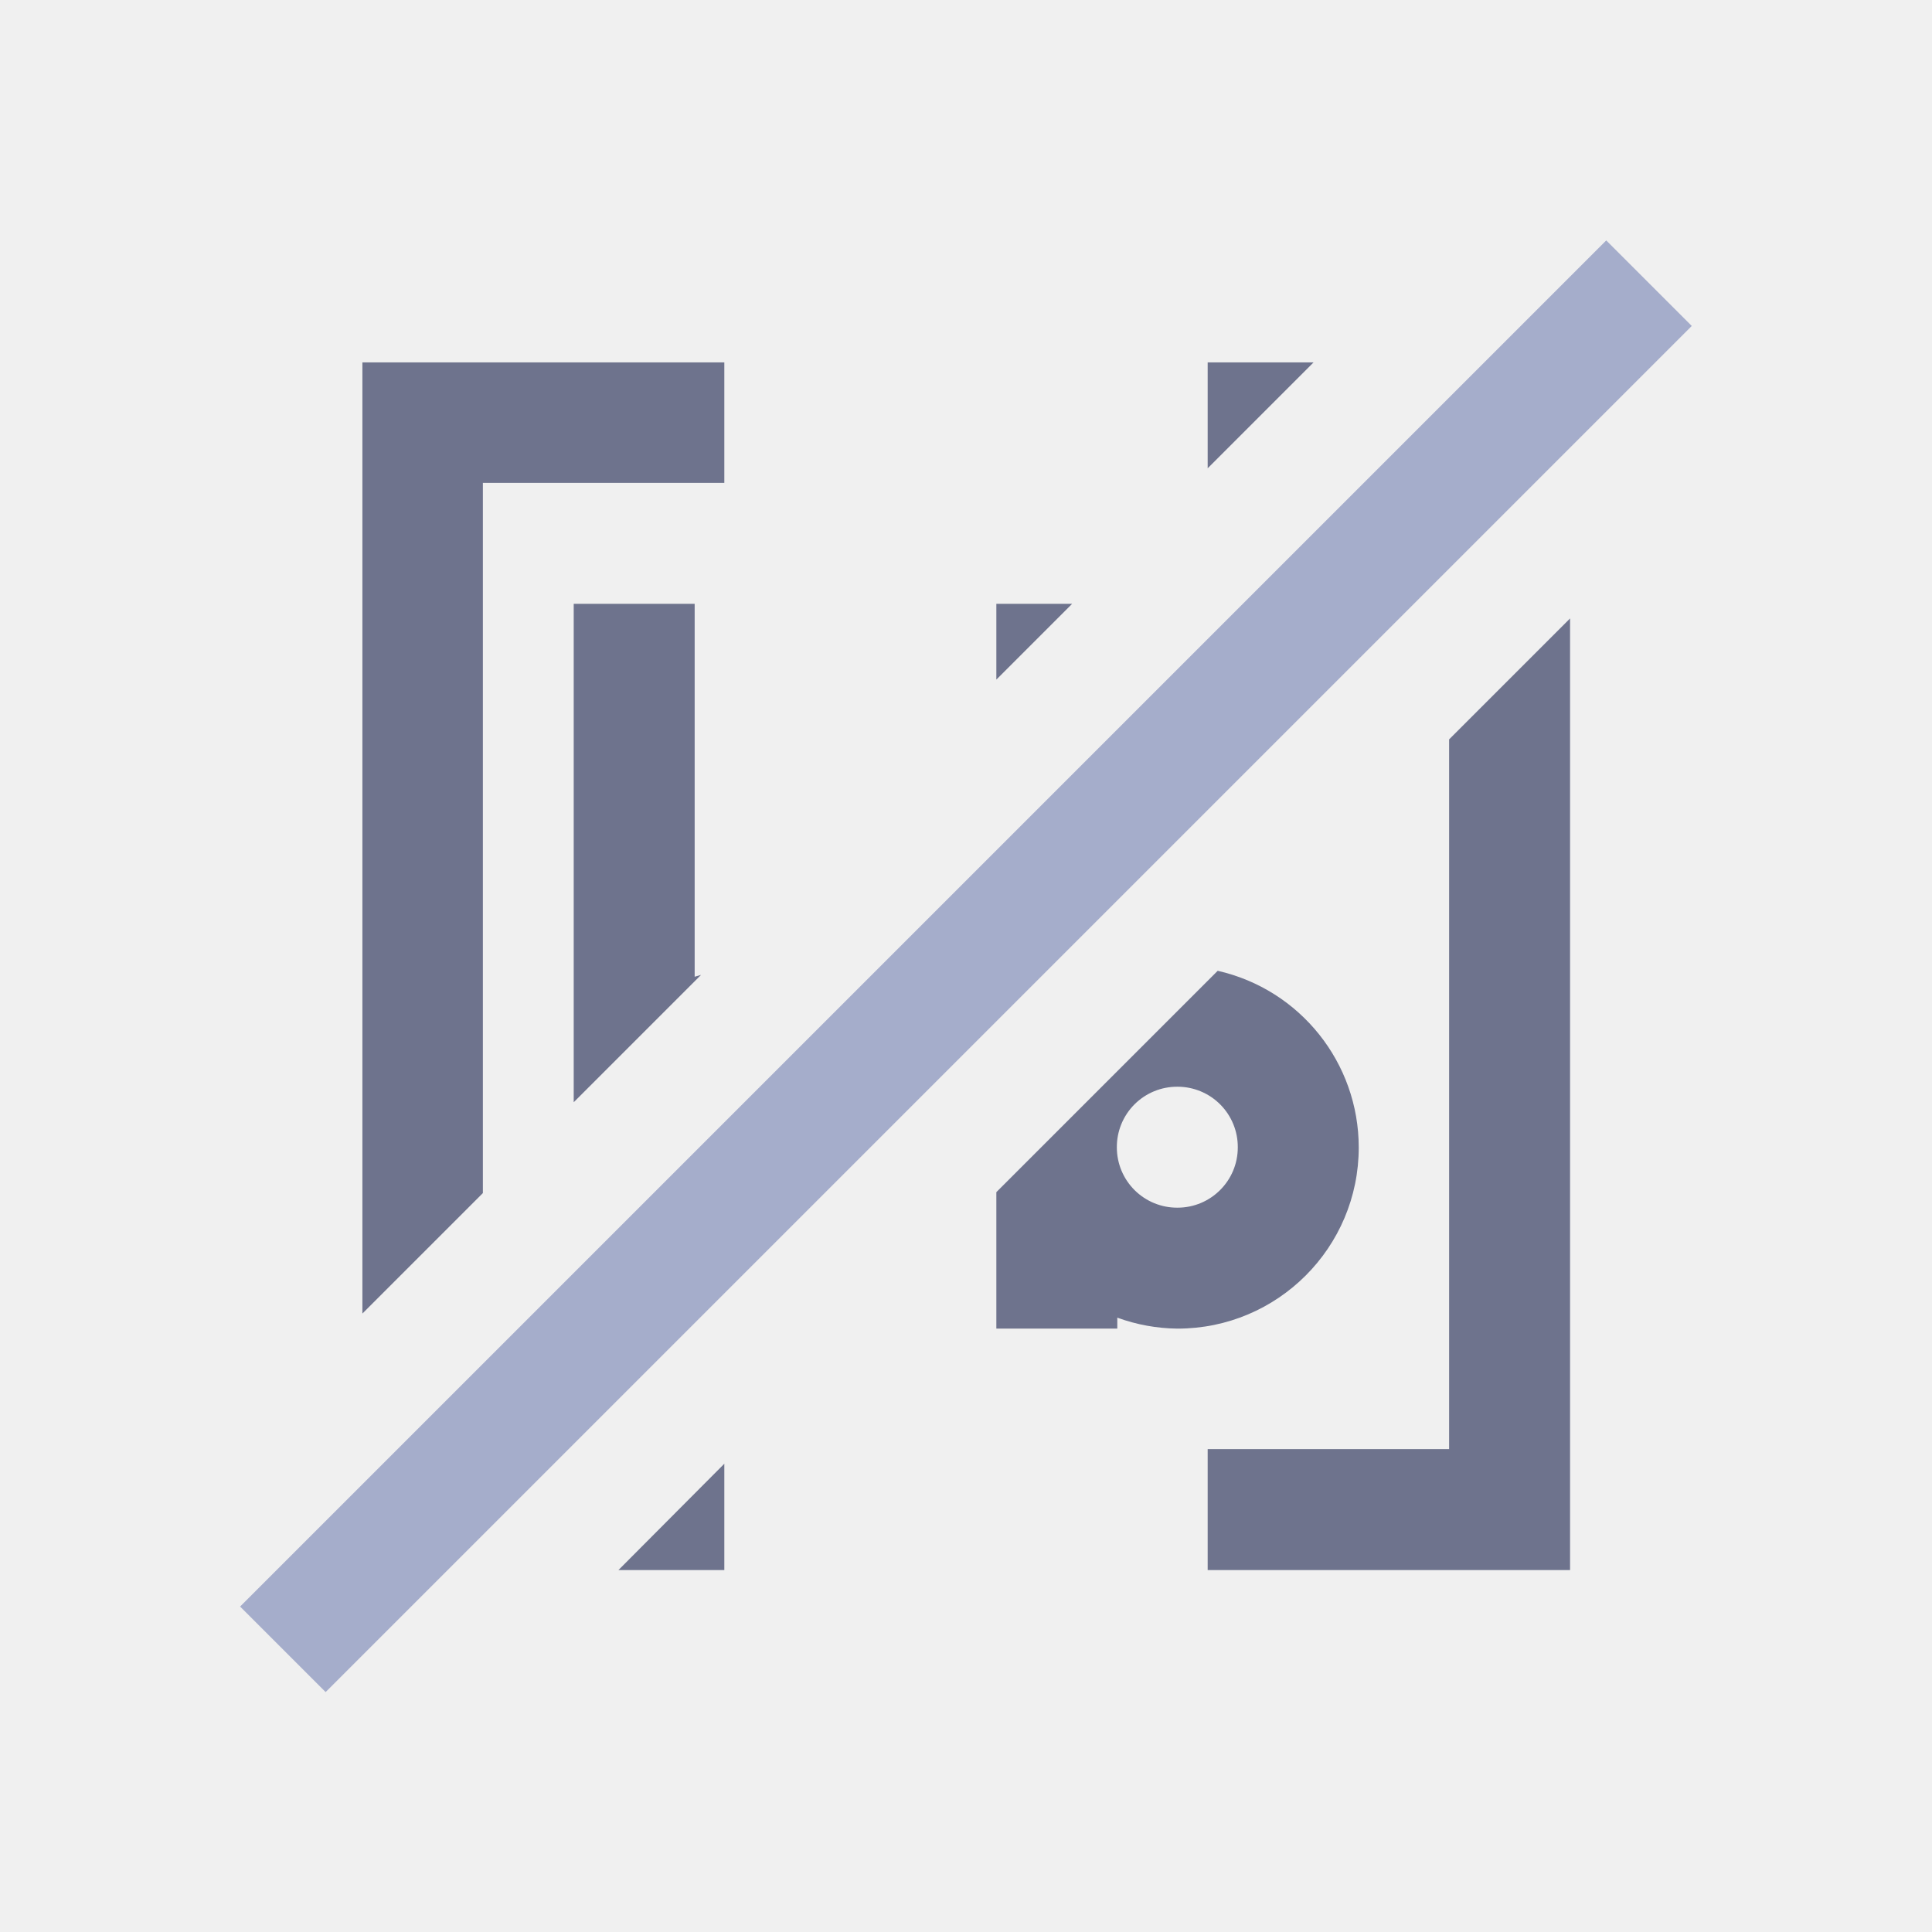
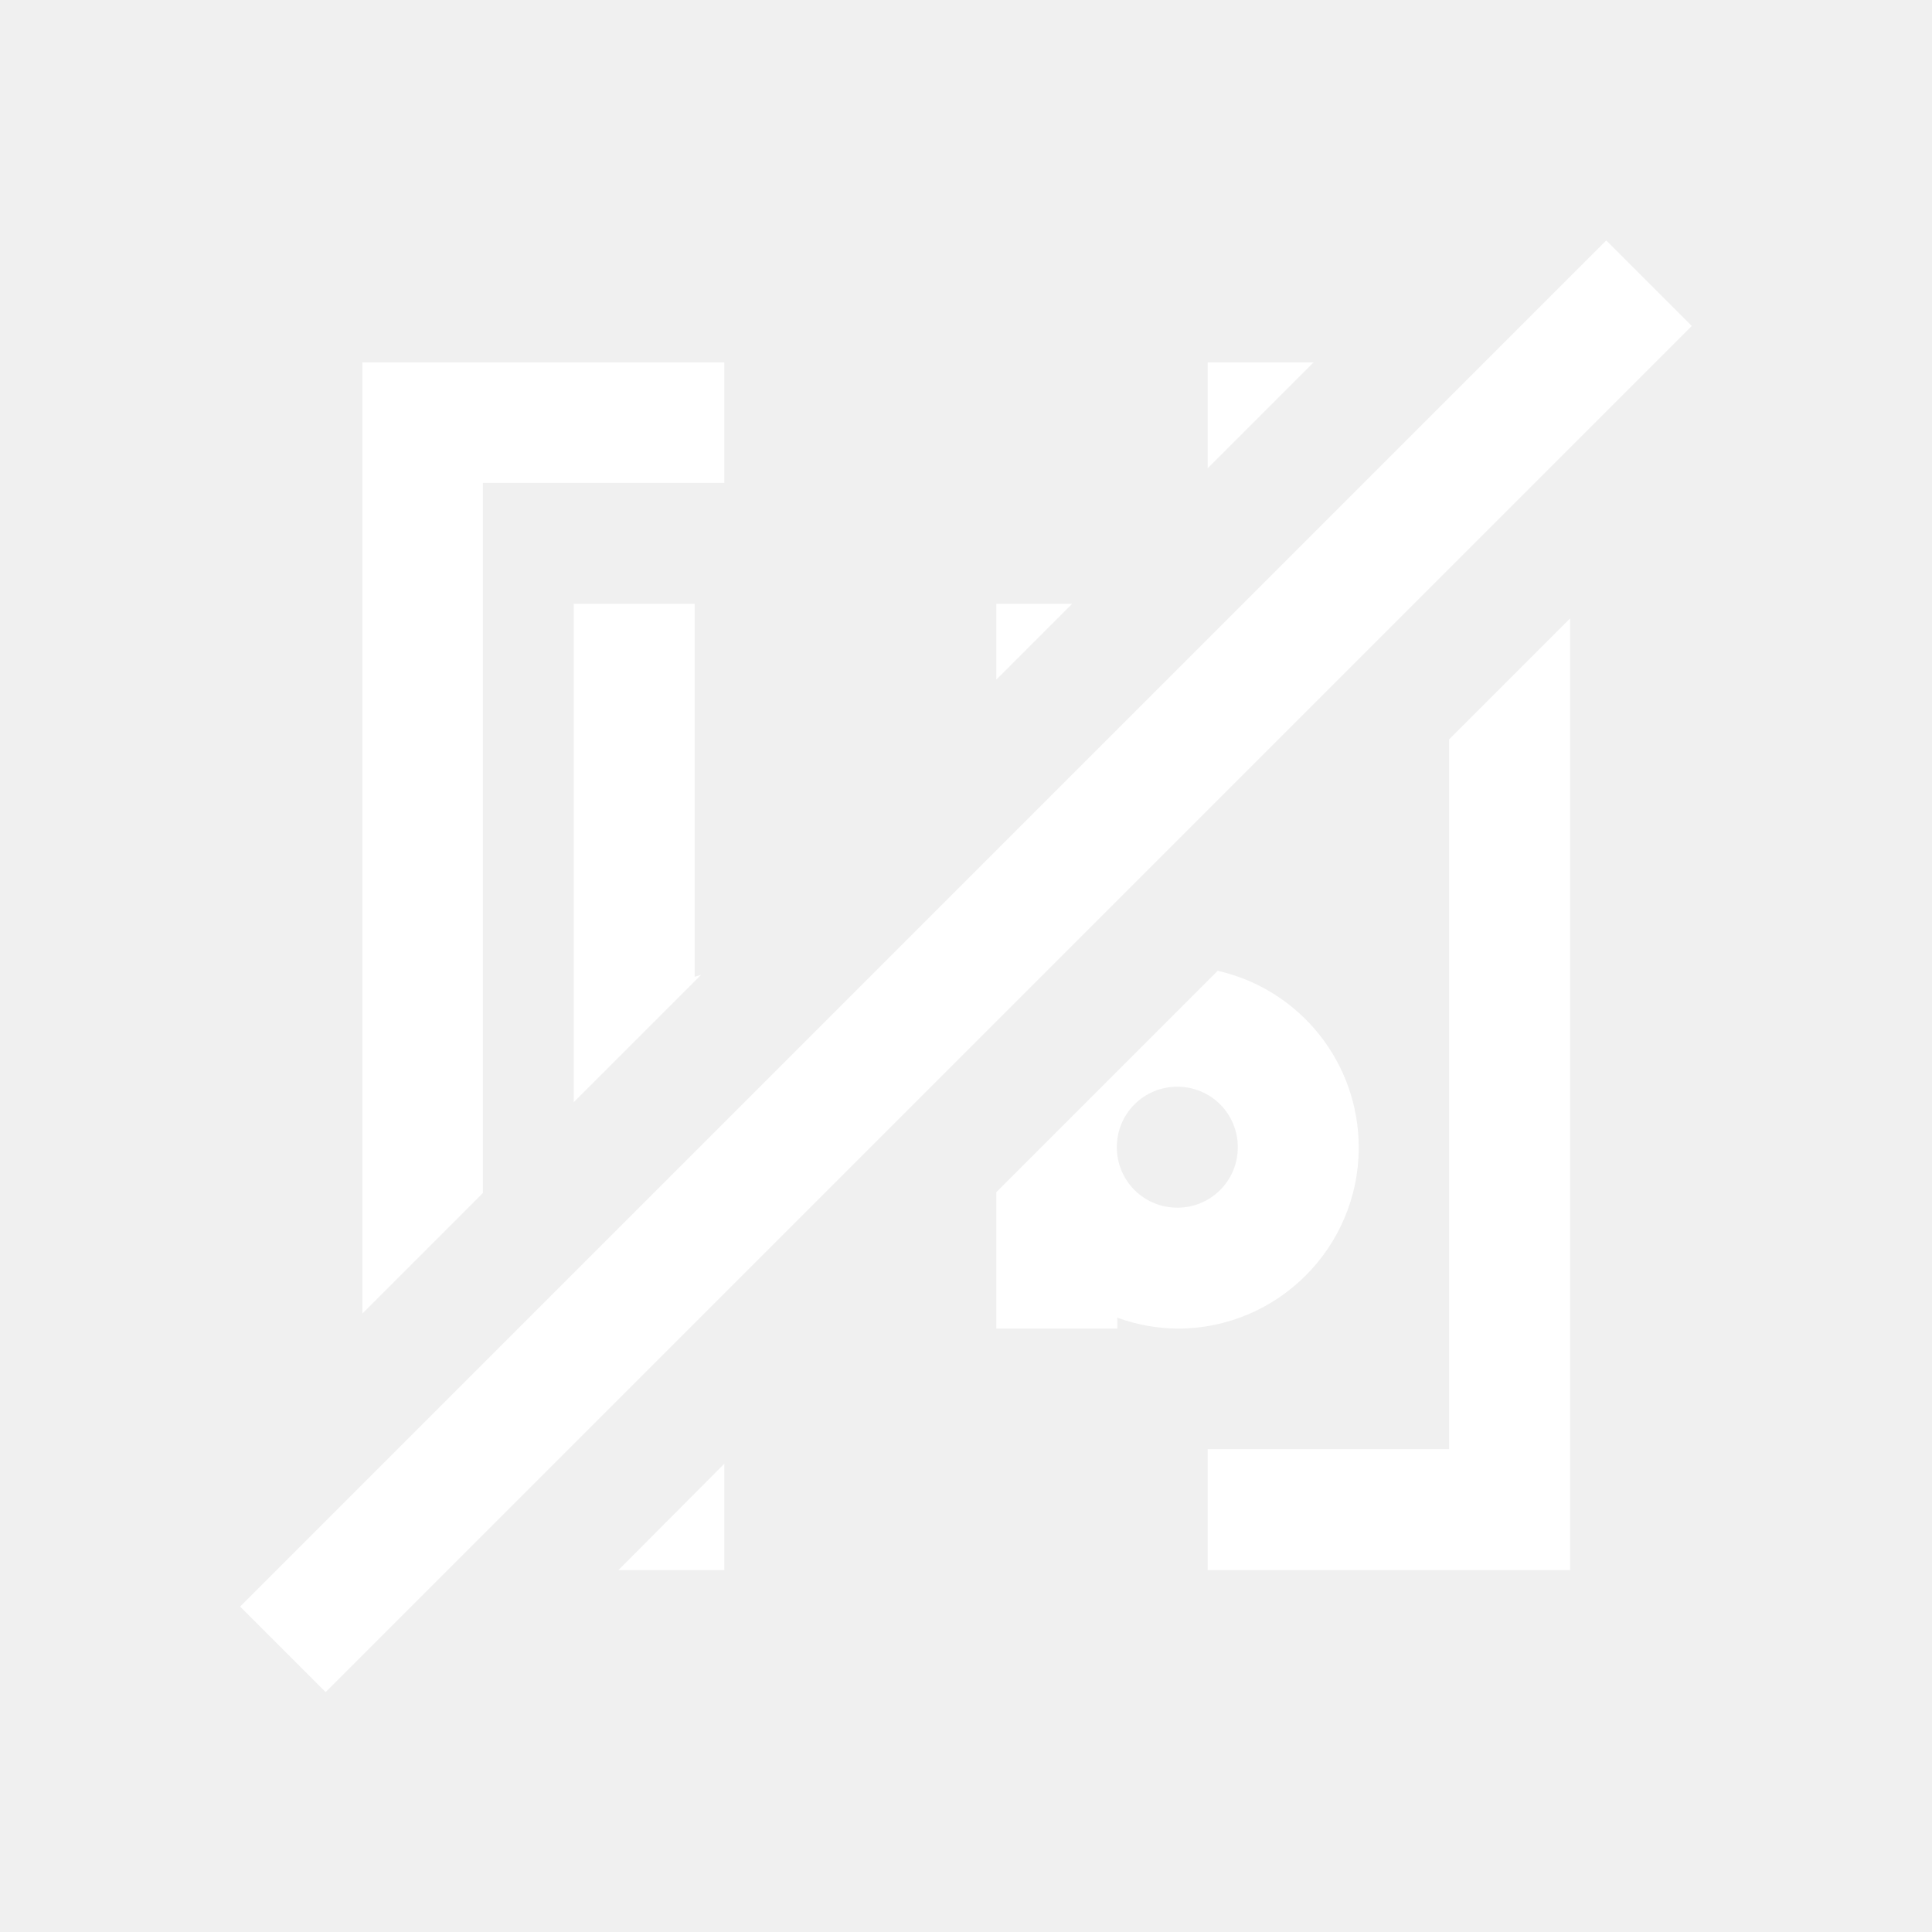
<svg xmlns="http://www.w3.org/2000/svg" width="16" height="16" viewBox="0 0 4.233 4.233" version="1.1" id="svg1">
  <defs id="defs1" />
  <g id="layer1">
-     <path id="rect1" style="fill:#6e738d;stroke-width:0.251;fill-opacity:1" d="M 0.794,0.794 V 2.878 L 1.058,2.614 V 1.058 H 1.587 V 0.794 H 1.058 Z m 1.852,0 V 1.026 L 2.878,0.794 Z M 1.257,1.323 v 1.092 l 0.279,-0.279 a 0.397,0.397 0 0 0 -0.014,0.004 V 1.323 Z m 0.926,0 V 1.489 L 2.349,1.323 Z M 3.44,1.355 3.175,1.62 V 3.175 H 2.646 V 3.44 H 3.175 3.44 Z M 2.668,2.127 2.183,2.612 v 0.299 h 0.265 v -0.024 a 0.397,0.397 0 0 0 0.132,0.024 0.397,0.397 0 0 0 0.397,-0.397 0.397,0.397 0 0 0 -0.309,-0.387 z M 2.58,2.381 A 0.132,0.132 0 0 1 2.712,2.514 0.132,0.132 0 0 1 2.58,2.646 0.132,0.132 0 0 1 2.447,2.514 0.132,0.132 0 0 1 2.58,2.381 Z M 1.587,3.207 1.355,3.44 H 1.587 Z" />
-     <rect style="fill:#a5adcb;stroke-width:0.26;fill-opacity:1" id="rect9" width="4.233" height="0.265" x="-2.117" y="2.861" transform="rotate(-45)" />
+     <path id="rect1" style="fill:#ffffff;stroke-width:0.251;fill-opacity:1" d="M 0.794,0.794 V 2.878 L 1.058,2.614 V 1.058 H 1.587 V 0.794 H 1.058 Z m 1.852,0 V 1.026 L 2.878,0.794 Z M 1.257,1.323 v 1.092 l 0.279,-0.279 a 0.397,0.397 0 0 0 -0.014,0.004 V 1.323 Z m 0.926,0 V 1.489 L 2.349,1.323 Z M 3.44,1.355 3.175,1.62 V 3.175 H 2.646 V 3.44 H 3.175 3.44 Z M 2.668,2.127 2.183,2.612 v 0.299 h 0.265 v -0.024 a 0.397,0.397 0 0 0 0.132,0.024 0.397,0.397 0 0 0 0.397,-0.397 0.397,0.397 0 0 0 -0.309,-0.387 z M 2.58,2.381 A 0.132,0.132 0 0 1 2.712,2.514 0.132,0.132 0 0 1 2.58,2.646 0.132,0.132 0 0 1 2.447,2.514 0.132,0.132 0 0 1 2.58,2.381 Z M 1.587,3.207 1.355,3.44 H 1.587 Z" />
+     <rect style="fill:#ffffff;stroke-width:0.26;fill-opacity:1" id="rect9" width="4.233" height="0.265" x="-2.117" y="2.861" transform="rotate(-45)" />
  </g>
</svg>
